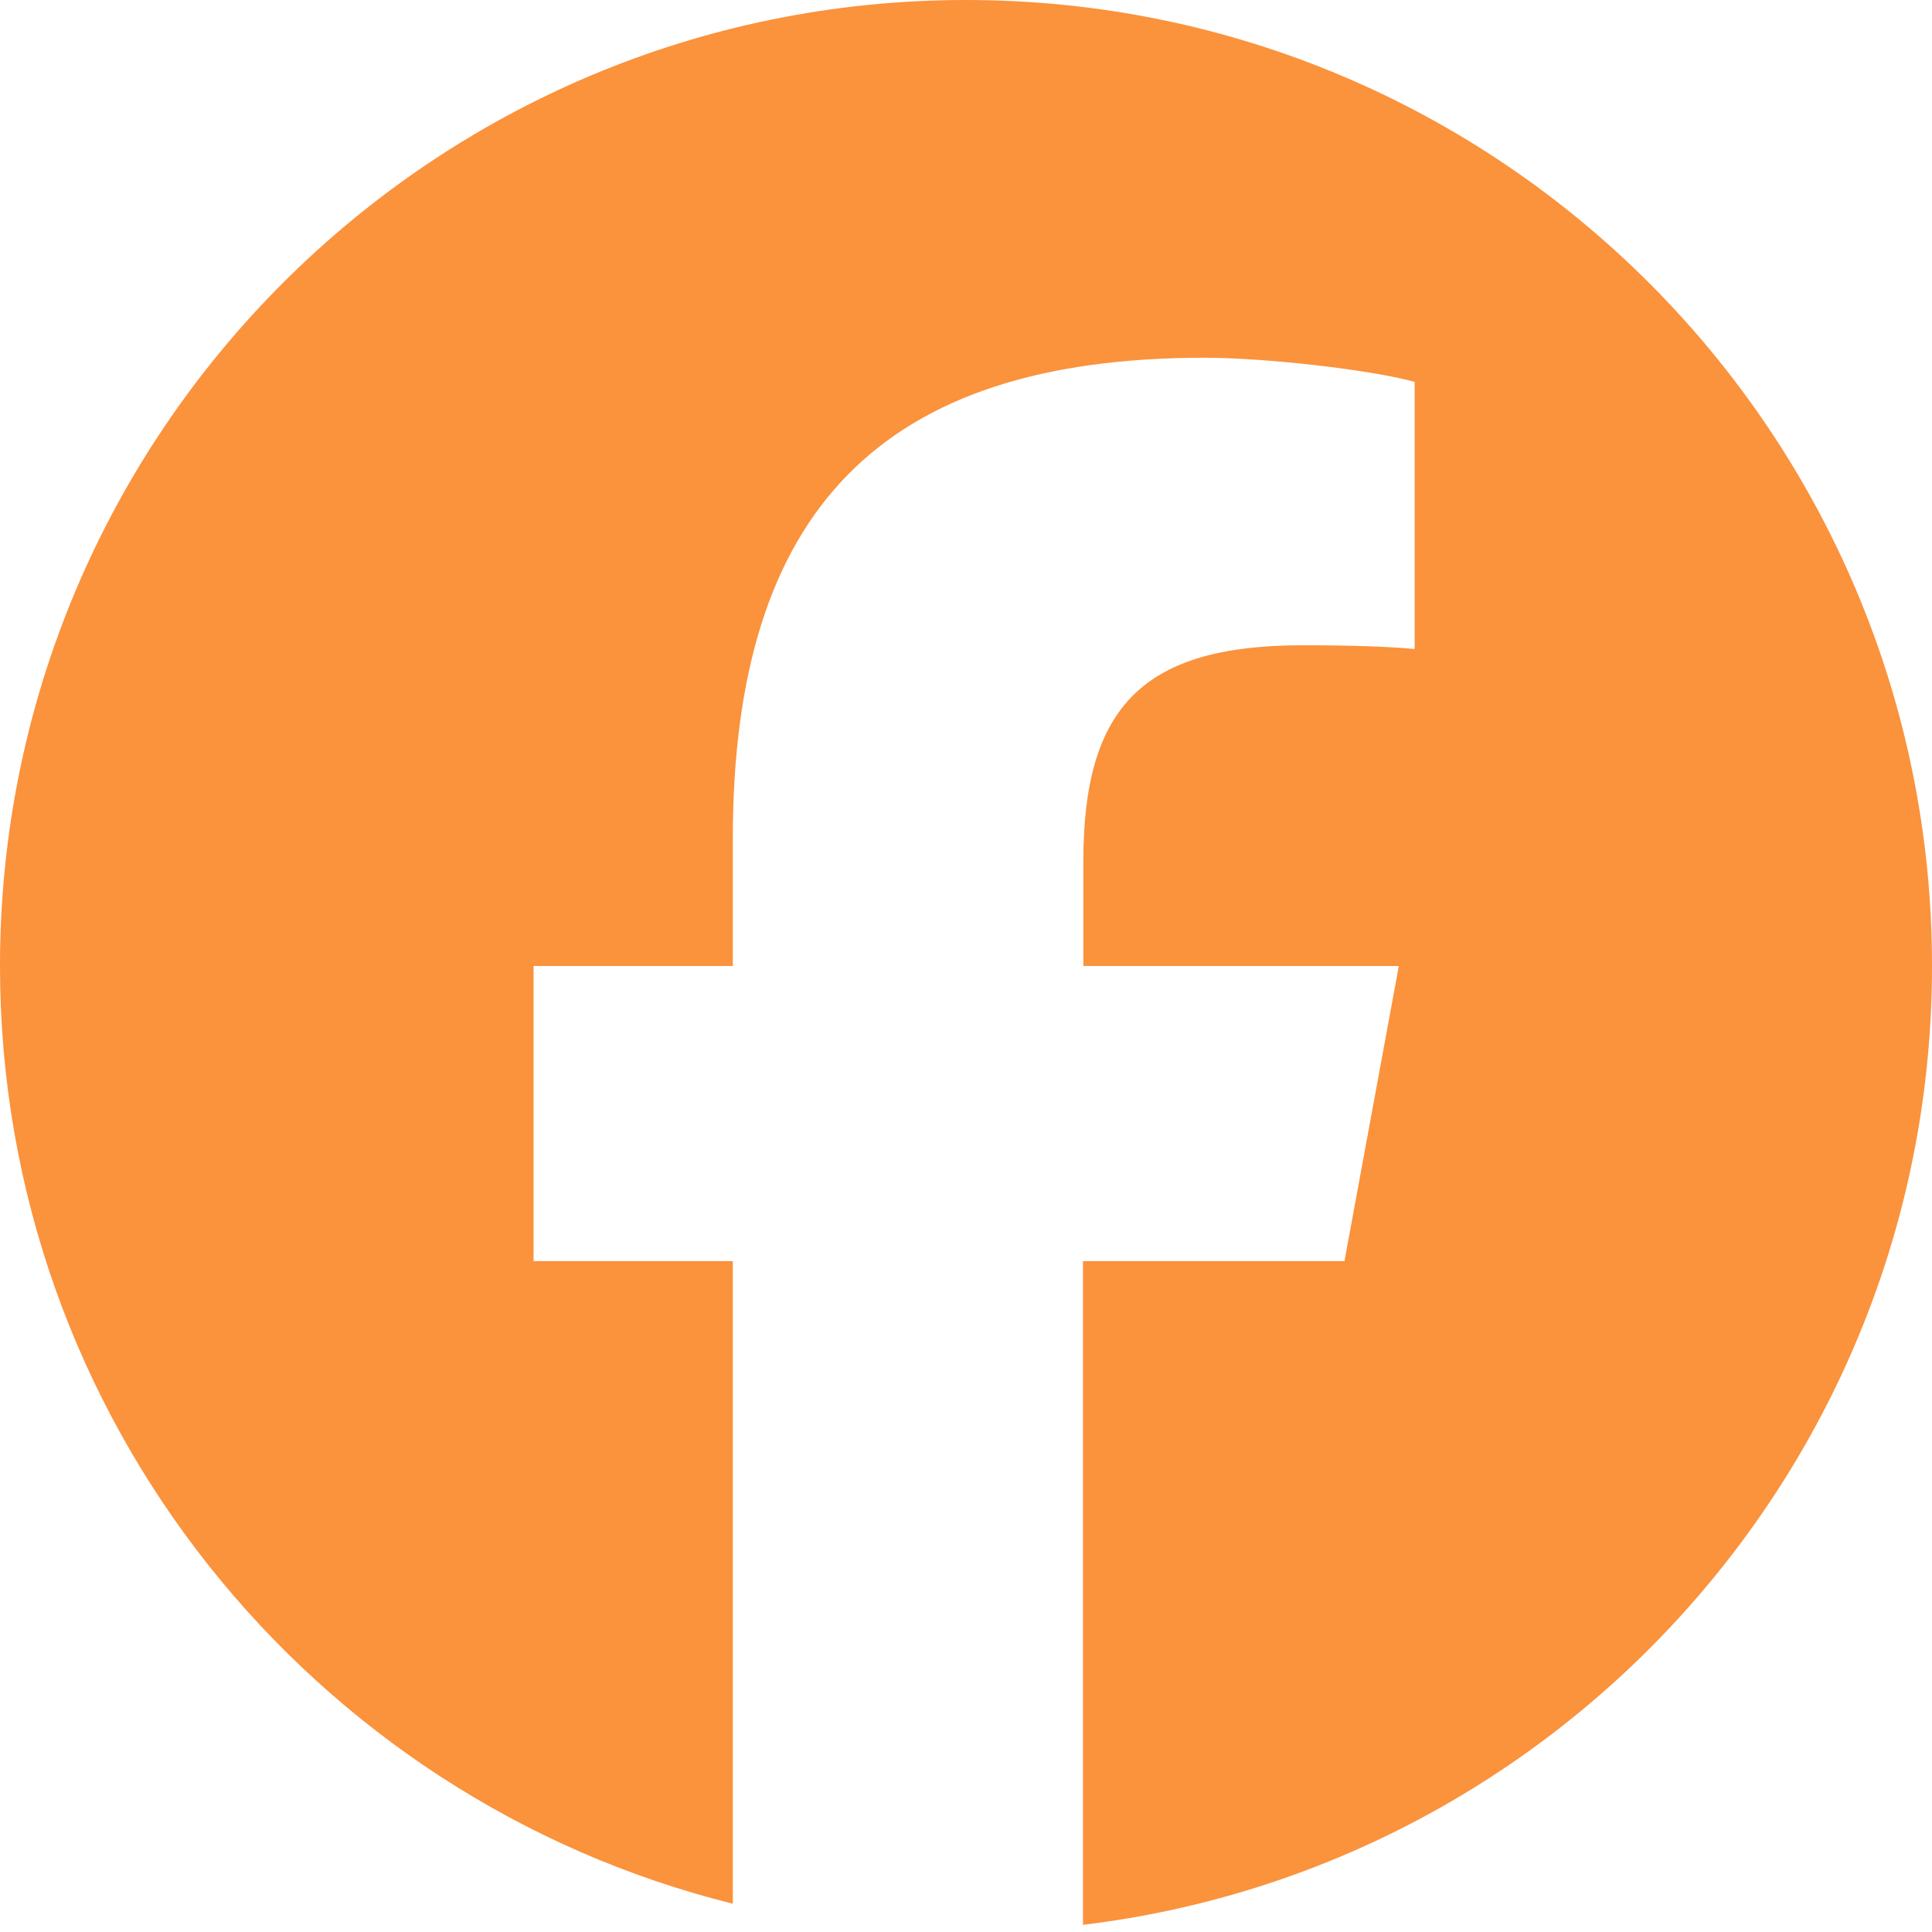
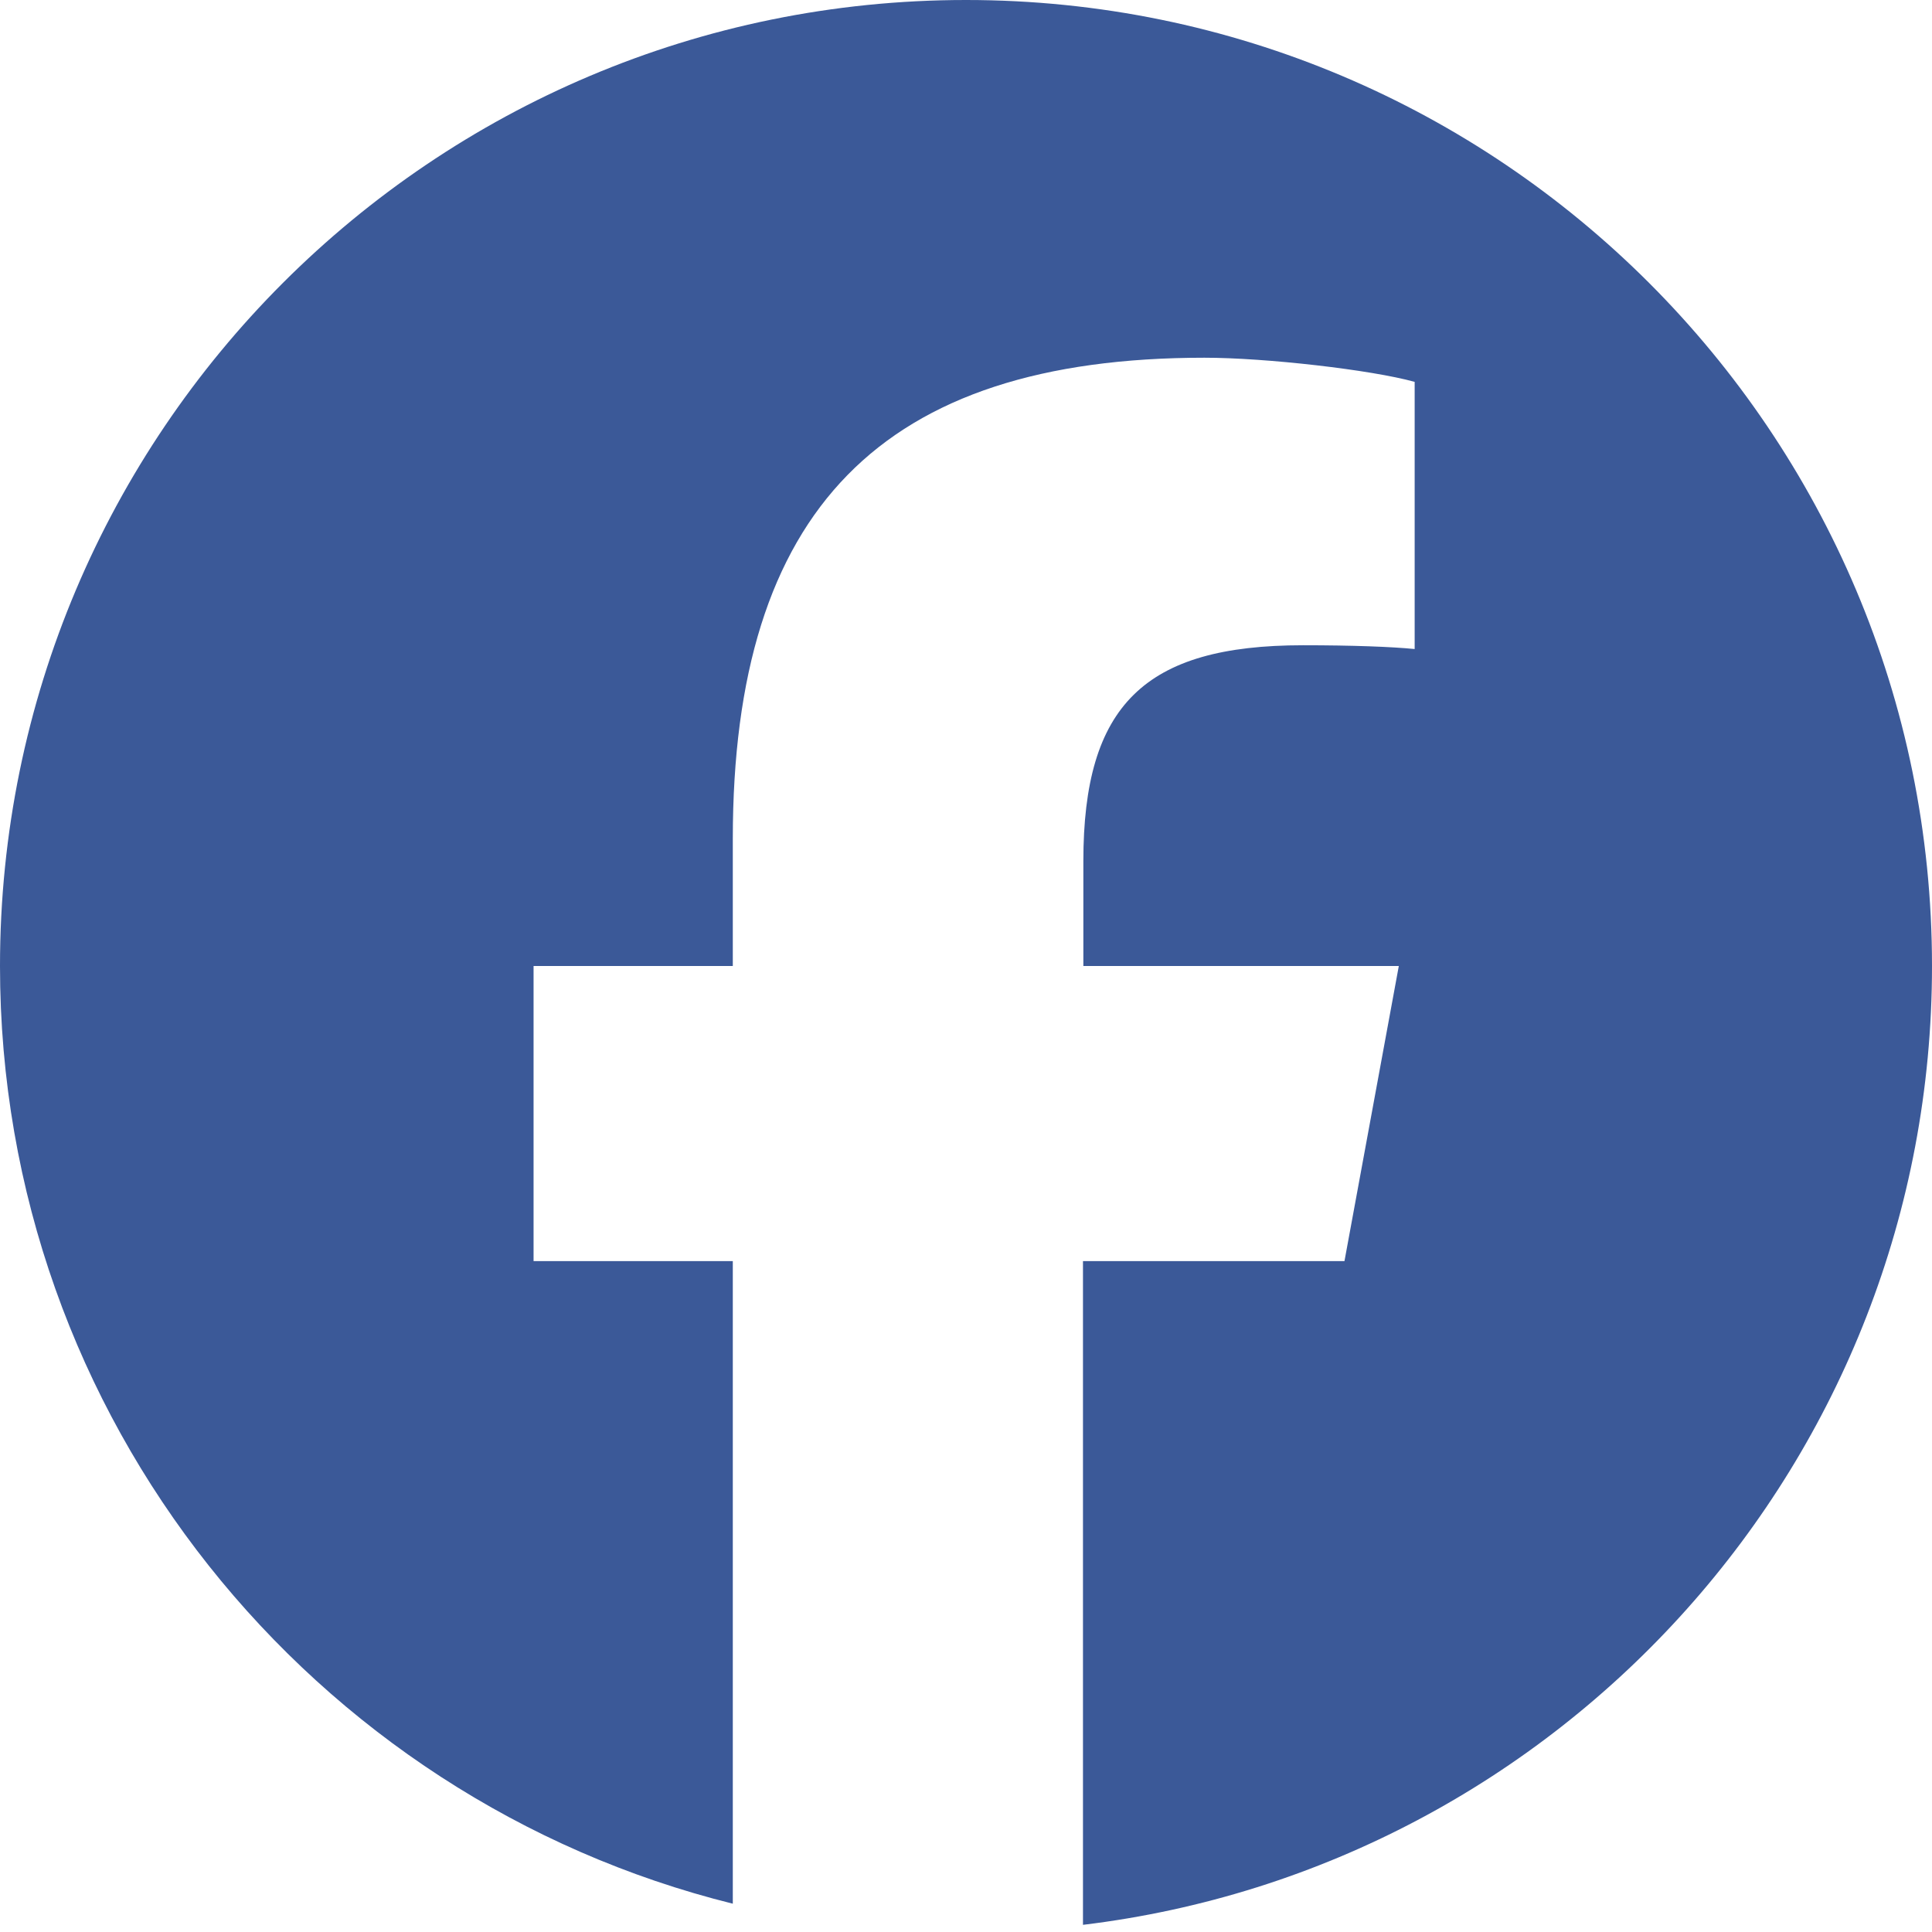
<svg xmlns="http://www.w3.org/2000/svg" viewBox="0 0 512 512">
-   <path fill="#fb923c" d="M512 256C512 114.6 397.4 0 256 0S0 114.6 0 256C0 376 82.7 476.8 194.2 504.5V334.2H141.4V256h52.8V222.3c0-87.1 39.4-127.5 125-127.5c16.2 0 44.2 3.2 55.7 6.4V172c-6-.6-16.5-1-29.6-1c-42 0-58.2 15.9-58.2 57.2V256h83.6l-14.4 78.2H287V510.1C413.8 494.8 512 386.9 512 256h0z" />
+   <path fill="#3b5998" d="M512 256C512 114.6 397.4 0 256 0S0 114.6 0 256C0 376 82.7 476.8 194.2 504.5V334.2H141.4V256h52.8V222.3c0-87.1 39.4-127.5 125-127.5c16.2 0 44.2 3.2 55.7 6.4V172c-6-.6-16.5-1-29.6-1c-42 0-58.2 15.9-58.2 57.2V256h83.6l-14.4 78.2H287V510.1C413.8 494.8 512 386.9 512 256h0z" />
</svg>
